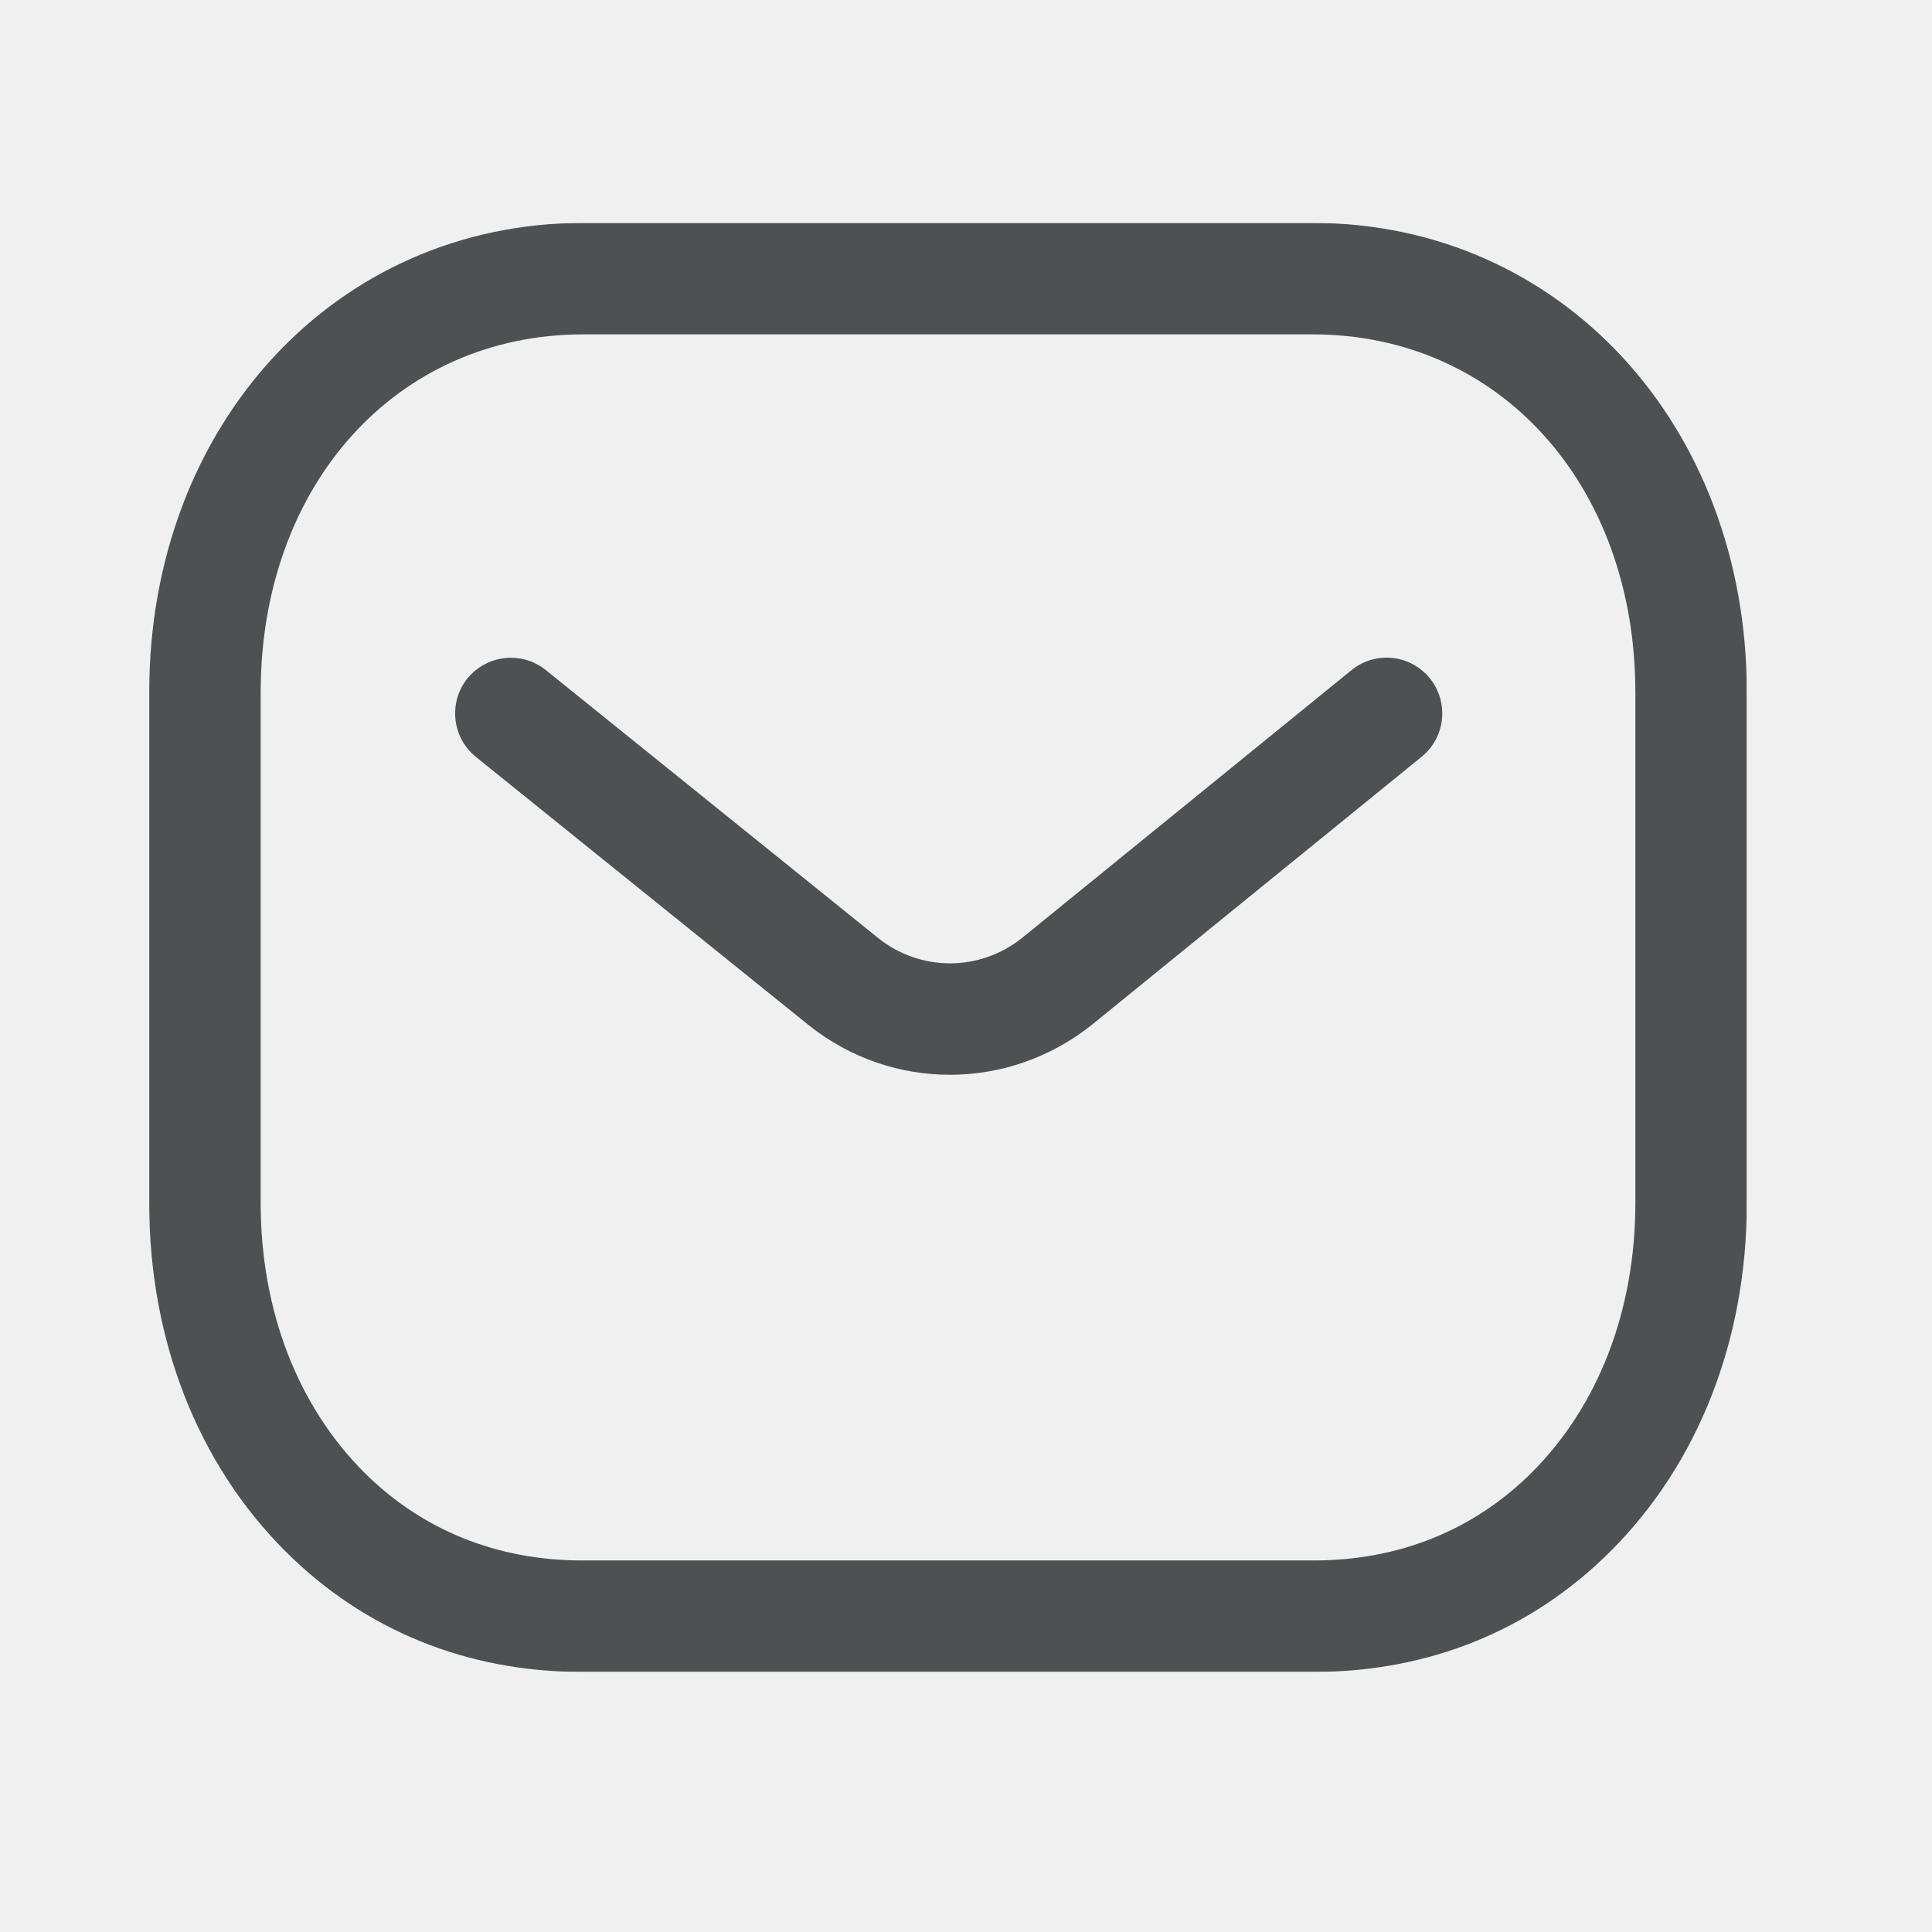
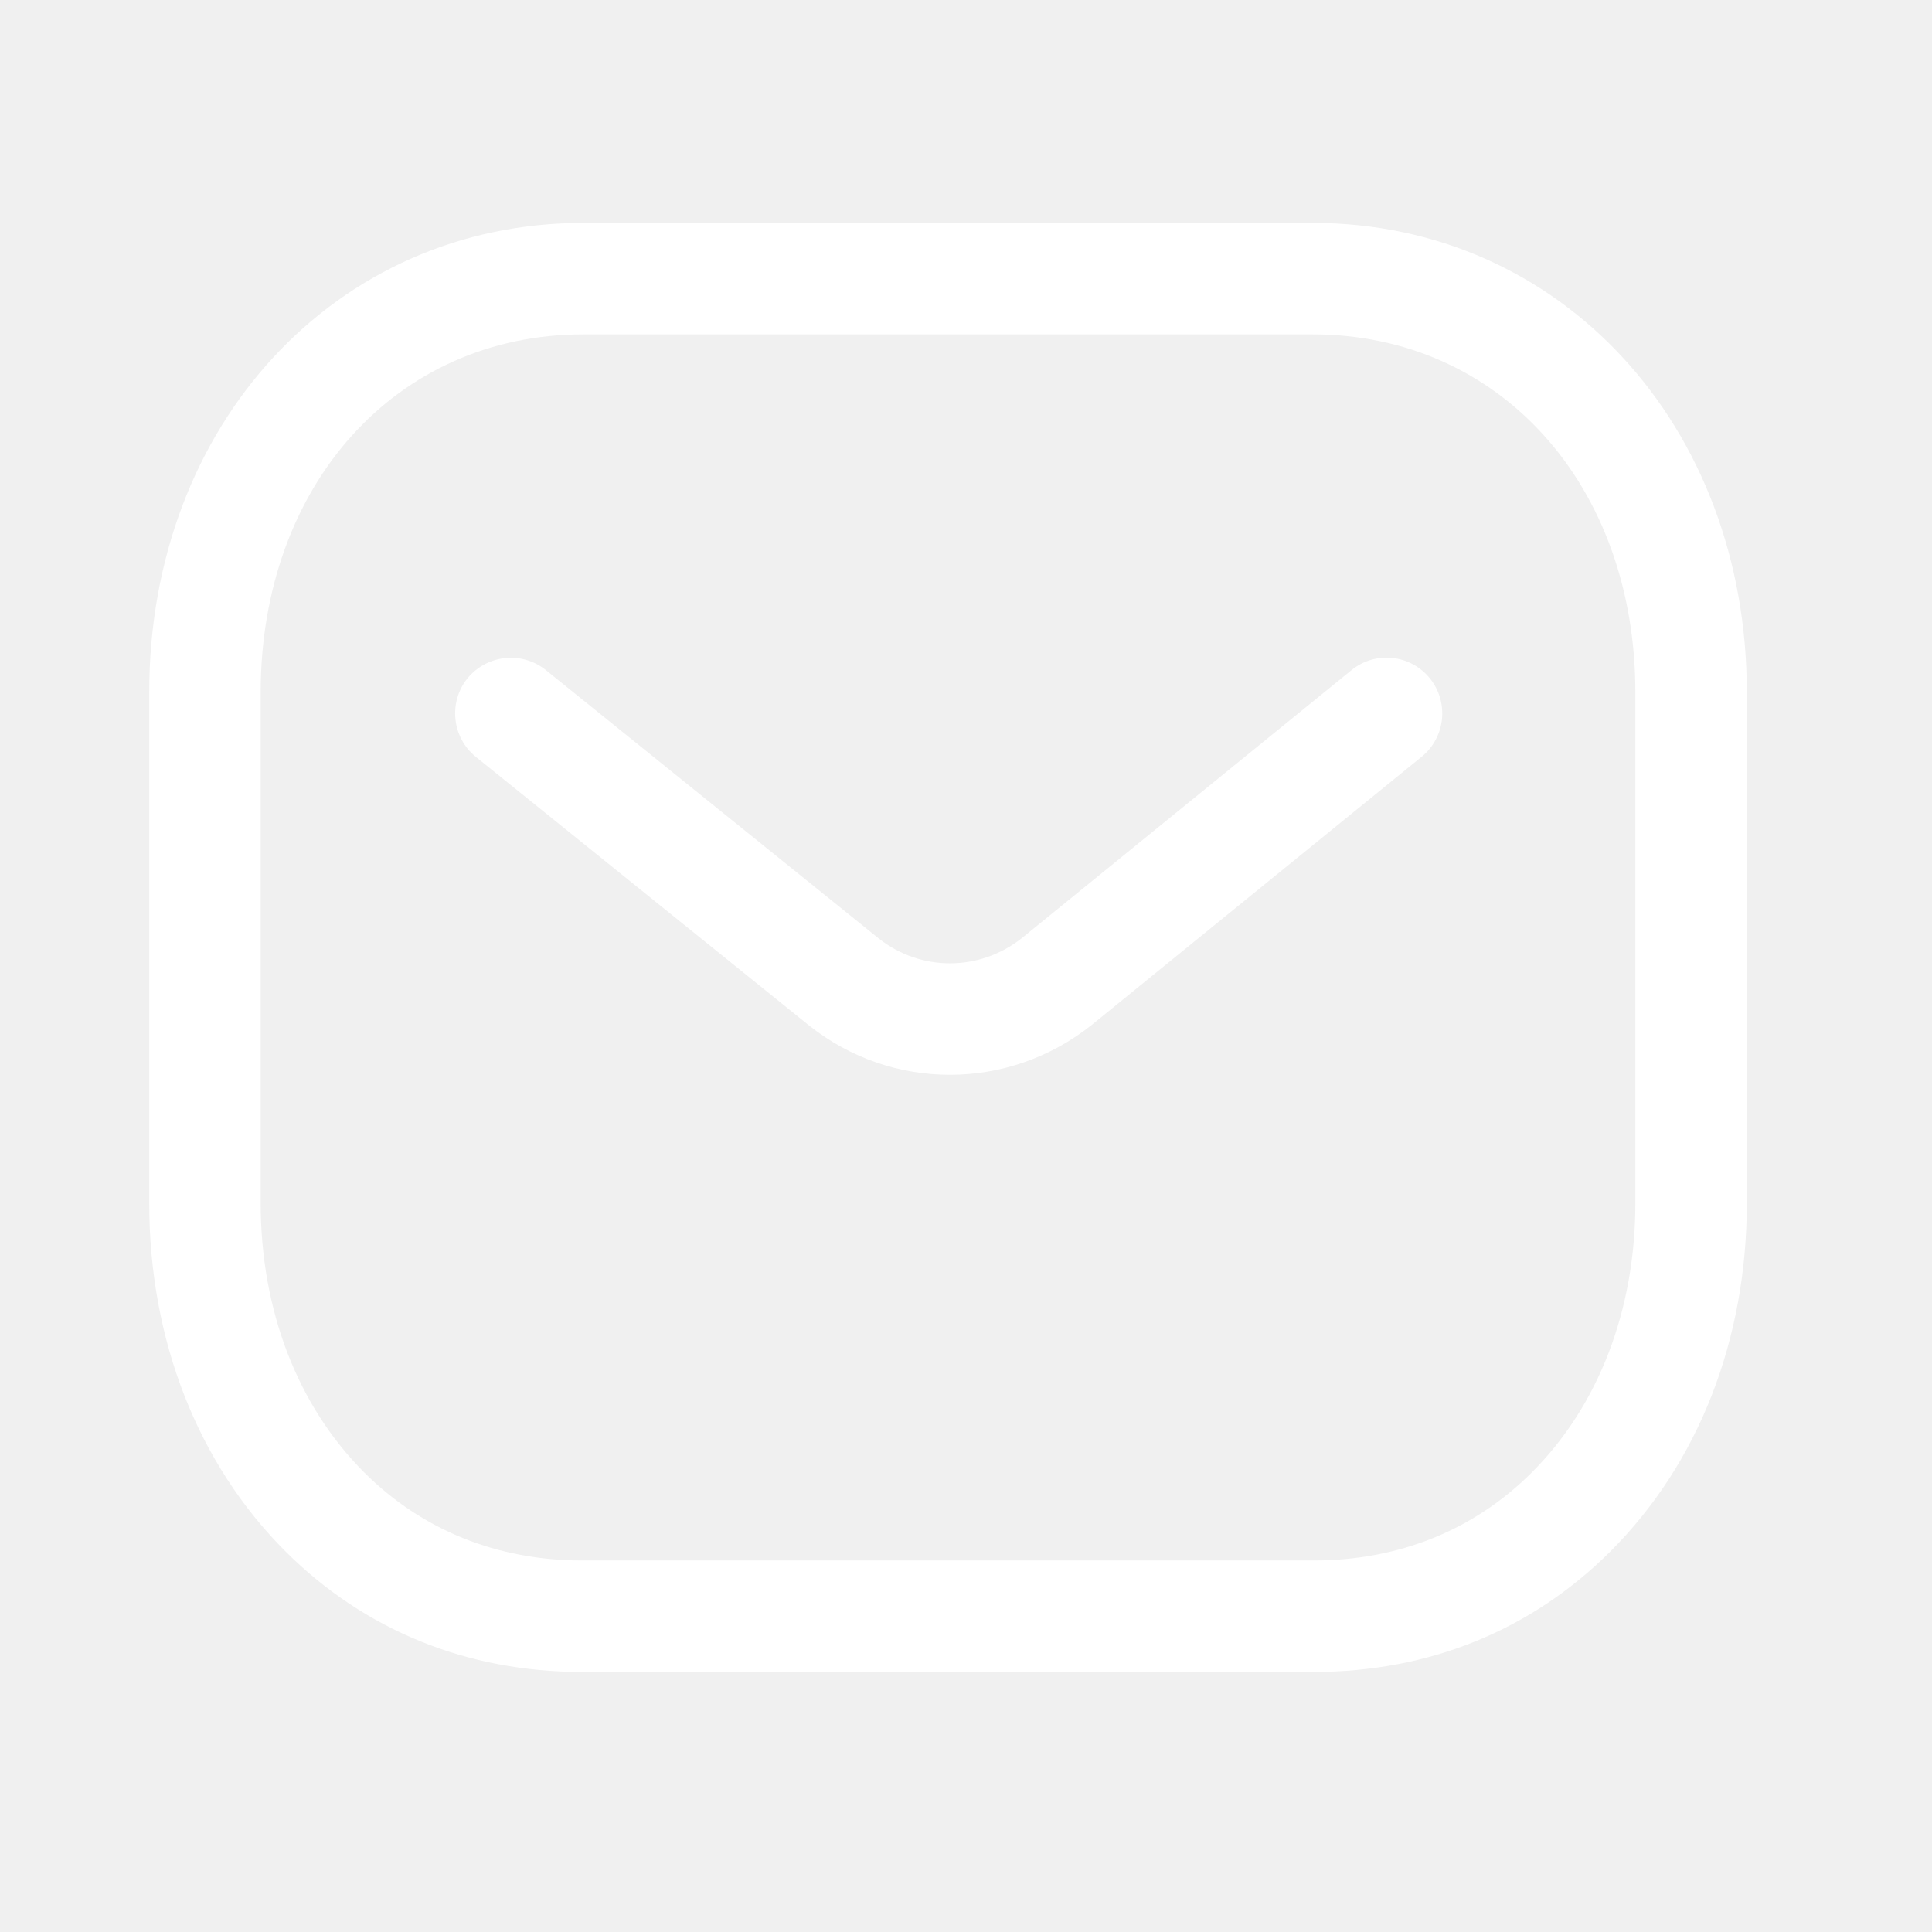
- <svg xmlns="http://www.w3.org/2000/svg" width="13" height="13" viewBox="0 0 13 13" fill="none">
-   <path fillRule="evenodd" clipRule="evenodd" d="M6.392 7.232C6.057 7.232 5.724 7.122 5.445 6.901L3.202 5.093C3.041 4.963 3.016 4.726 3.145 4.565C3.276 4.405 3.512 4.379 3.673 4.509L5.913 6.315C6.195 6.538 6.591 6.538 6.875 6.313L9.093 4.51C9.254 4.378 9.49 4.403 9.621 4.564C9.751 4.725 9.727 4.961 9.566 5.092L7.344 6.898C7.063 7.121 6.727 7.232 6.392 7.232" fill="#4E5152" />
+ <svg xmlns="http://www.w3.org/2000/svg" width="20" height="20" viewBox="0 0 13 13" fill="none">
+   <path fillRule="evenodd" clipRule="evenodd" d="M6.392 7.232C6.057 7.232 5.724 7.122 5.445 6.901L3.202 5.093C3.041 4.963 3.016 4.726 3.145 4.565C3.276 4.405 3.512 4.379 3.673 4.509L5.913 6.315C6.195 6.538 6.591 6.538 6.875 6.313L9.093 4.51C9.254 4.378 9.49 4.403 9.621 4.564C9.751 4.725 9.727 4.961 9.566 5.092L7.344 6.898C7.063 7.121 6.727 7.232 6.392 7.232" fill="#fff" />
  <mask id="mask0_2725_37267" style="mask-type:alpha" maskUnits="userSpaceOnUse" x="1" y="1" width="11" height="11">
    <path fillRule="evenodd" clipRule="evenodd" d="M1.004 1.5H11.754V11.25H1.004V1.5Z" fill="white" />
  </mask>
  <g mask="url(#mask0_2725_37267)">
-     <path fillRule="evenodd" clipRule="evenodd" d="M3.923 10.5H8.833C8.834 10.499 8.838 10.5 8.841 10.5C9.412 10.5 9.918 10.296 10.306 9.909C10.756 9.46 11.004 8.816 11.004 8.094V4.66C11.004 3.264 10.091 2.25 8.833 2.25H3.924C2.667 2.25 1.754 3.264 1.754 4.66V8.094C1.754 8.816 2.002 9.46 2.452 9.909C2.84 10.296 3.346 10.5 3.916 10.5H3.923ZM3.915 11.25C3.143 11.25 2.454 10.97 1.922 10.44C1.33 9.849 1.004 9.016 1.004 8.094V4.66C1.004 2.858 2.259 1.5 3.924 1.5H8.833C10.498 1.5 11.754 2.858 11.754 4.66V8.094C11.754 9.016 11.428 9.849 10.835 10.44C10.304 10.97 9.614 11.25 8.841 11.25H8.833H3.924H3.915Z" fill="#4E5152" />
+     <path fillRule="evenodd" clipRule="evenodd" d="M3.923 10.5H8.833C8.834 10.499 8.838 10.5 8.841 10.5C9.412 10.5 9.918 10.296 10.306 9.909C10.756 9.46 11.004 8.816 11.004 8.094V4.66C11.004 3.264 10.091 2.25 8.833 2.25H3.924C2.667 2.25 1.754 3.264 1.754 4.66V8.094C1.754 8.816 2.002 9.46 2.452 9.909C2.84 10.296 3.346 10.5 3.916 10.5H3.923ZM3.915 11.25C3.143 11.25 2.454 10.97 1.922 10.44C1.33 9.849 1.004 9.016 1.004 8.094V4.66C1.004 2.858 2.259 1.5 3.924 1.5H8.833C10.498 1.5 11.754 2.858 11.754 4.66V8.094C11.754 9.016 11.428 9.849 10.835 10.44C10.304 10.97 9.614 11.25 8.841 11.25H8.833H3.924H3.915Z" fill="#fff" />
  </g>
</svg>
